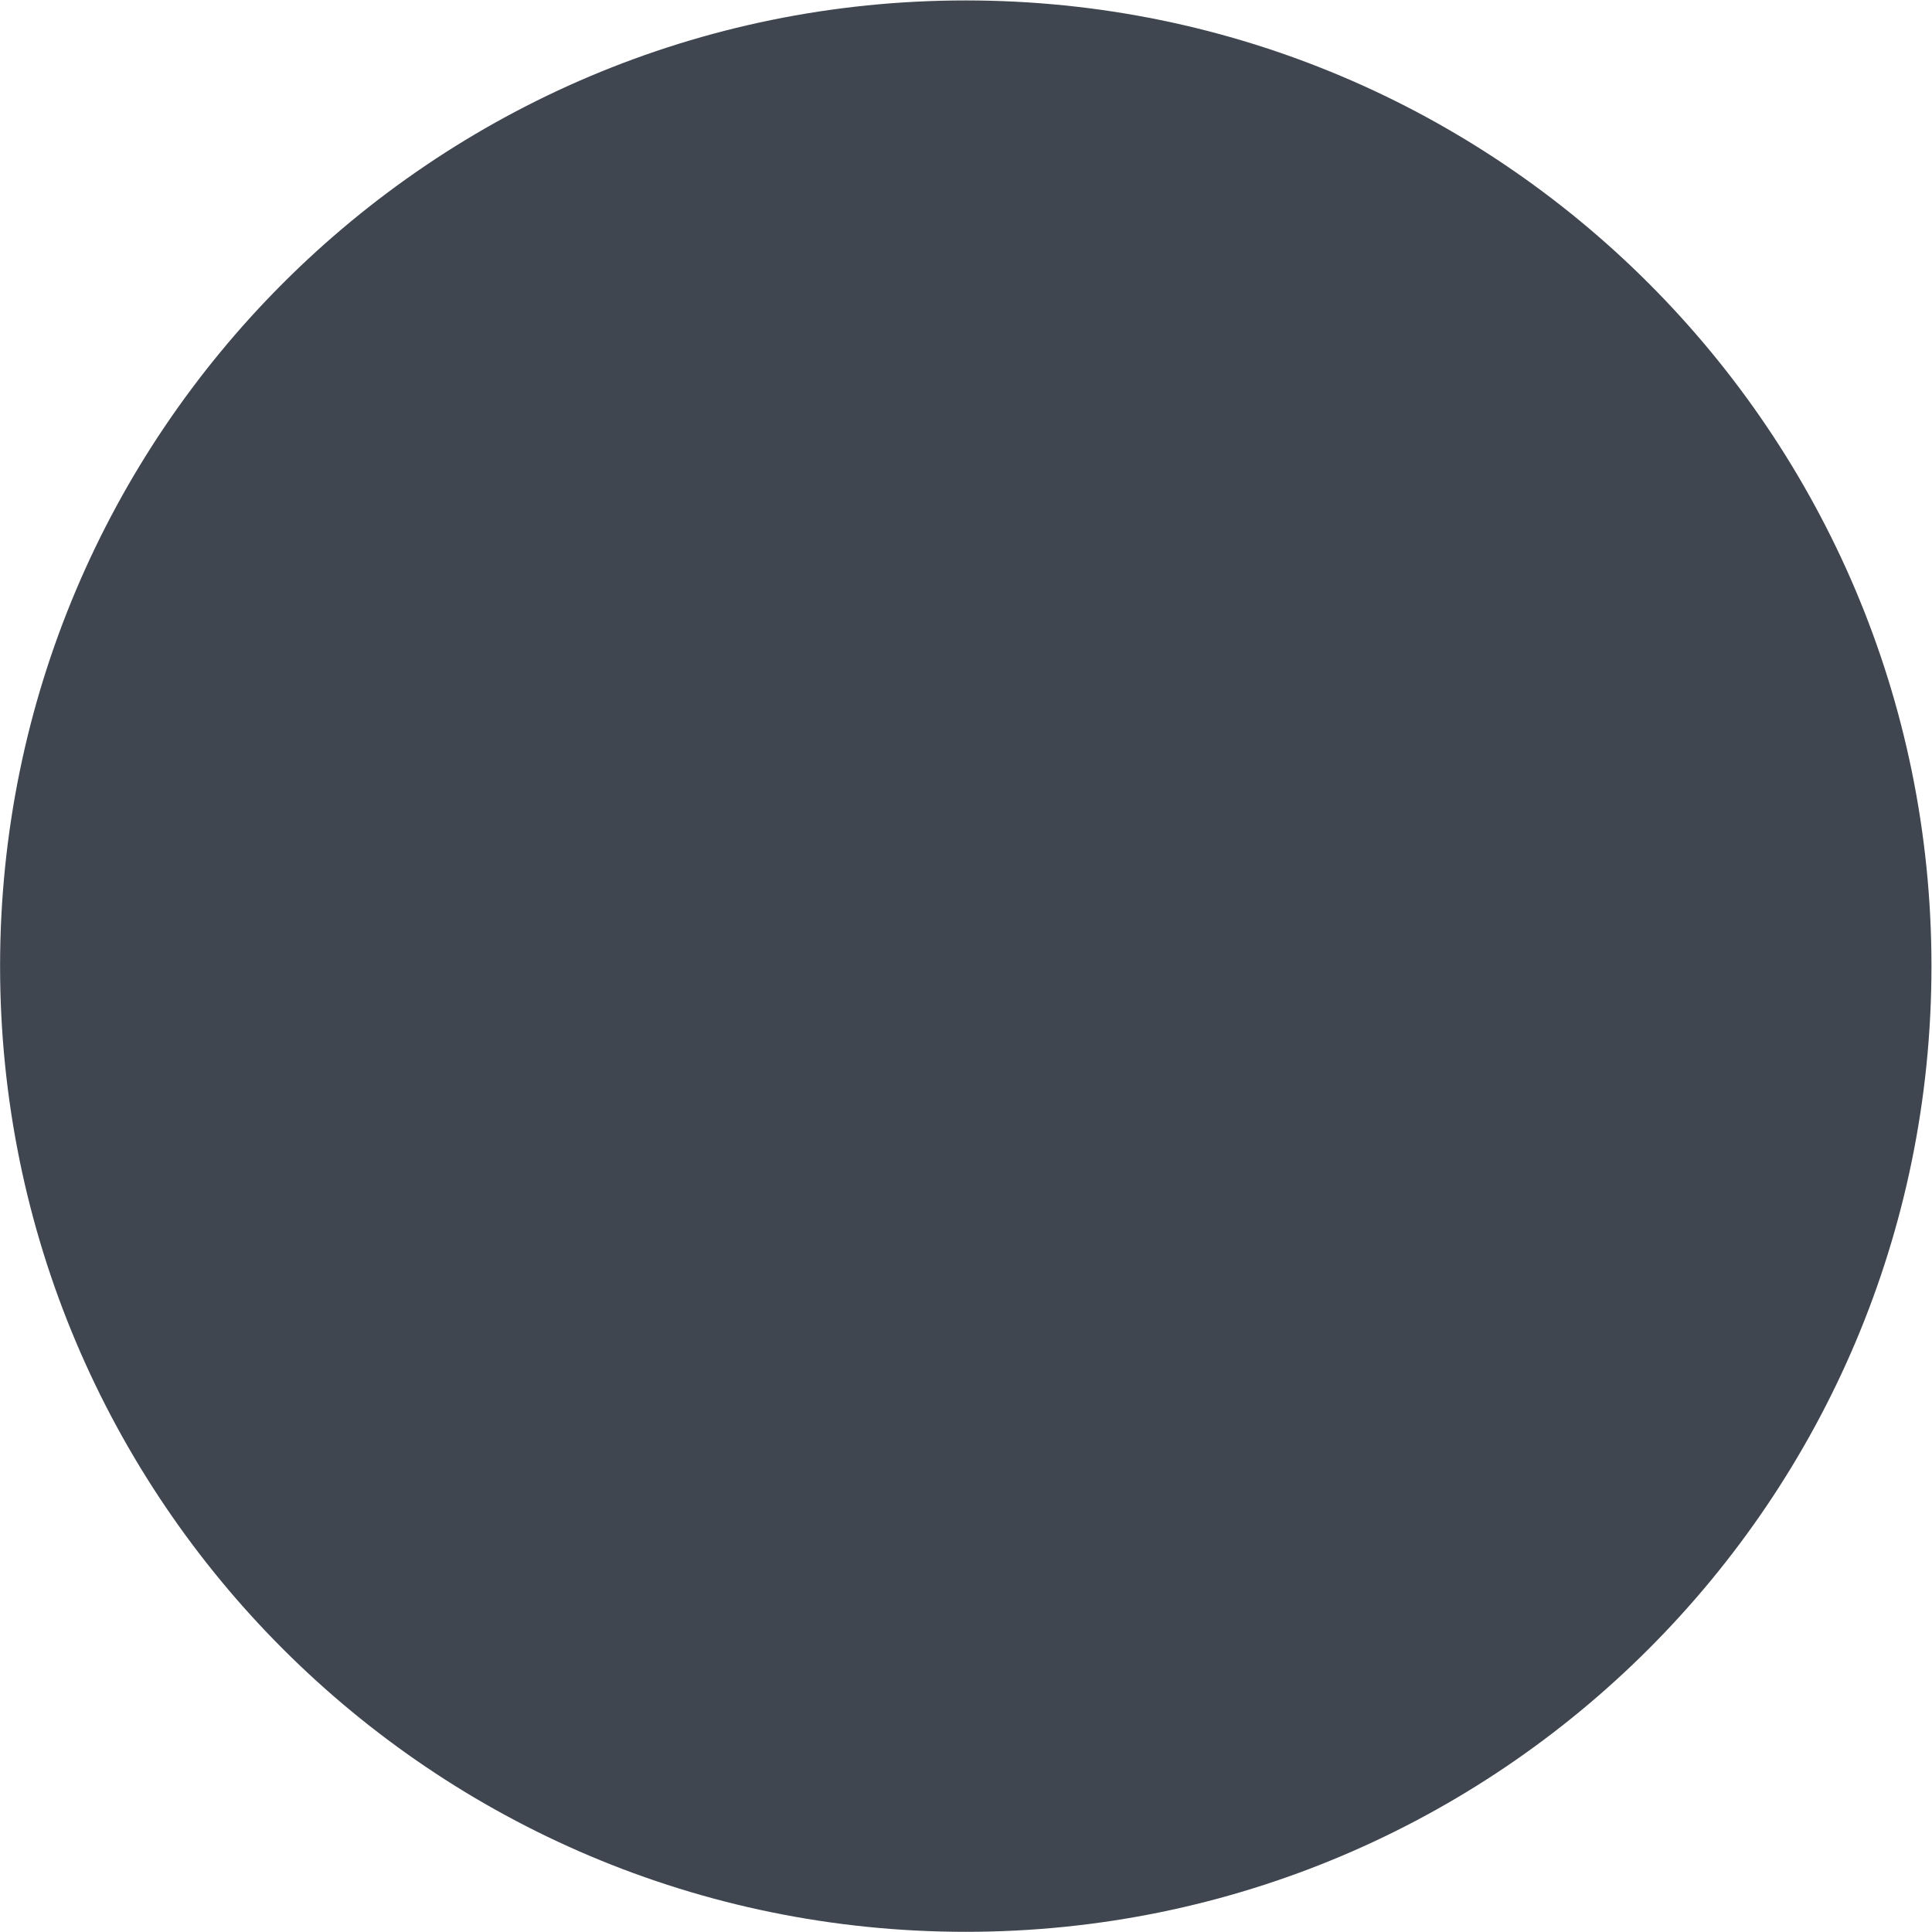
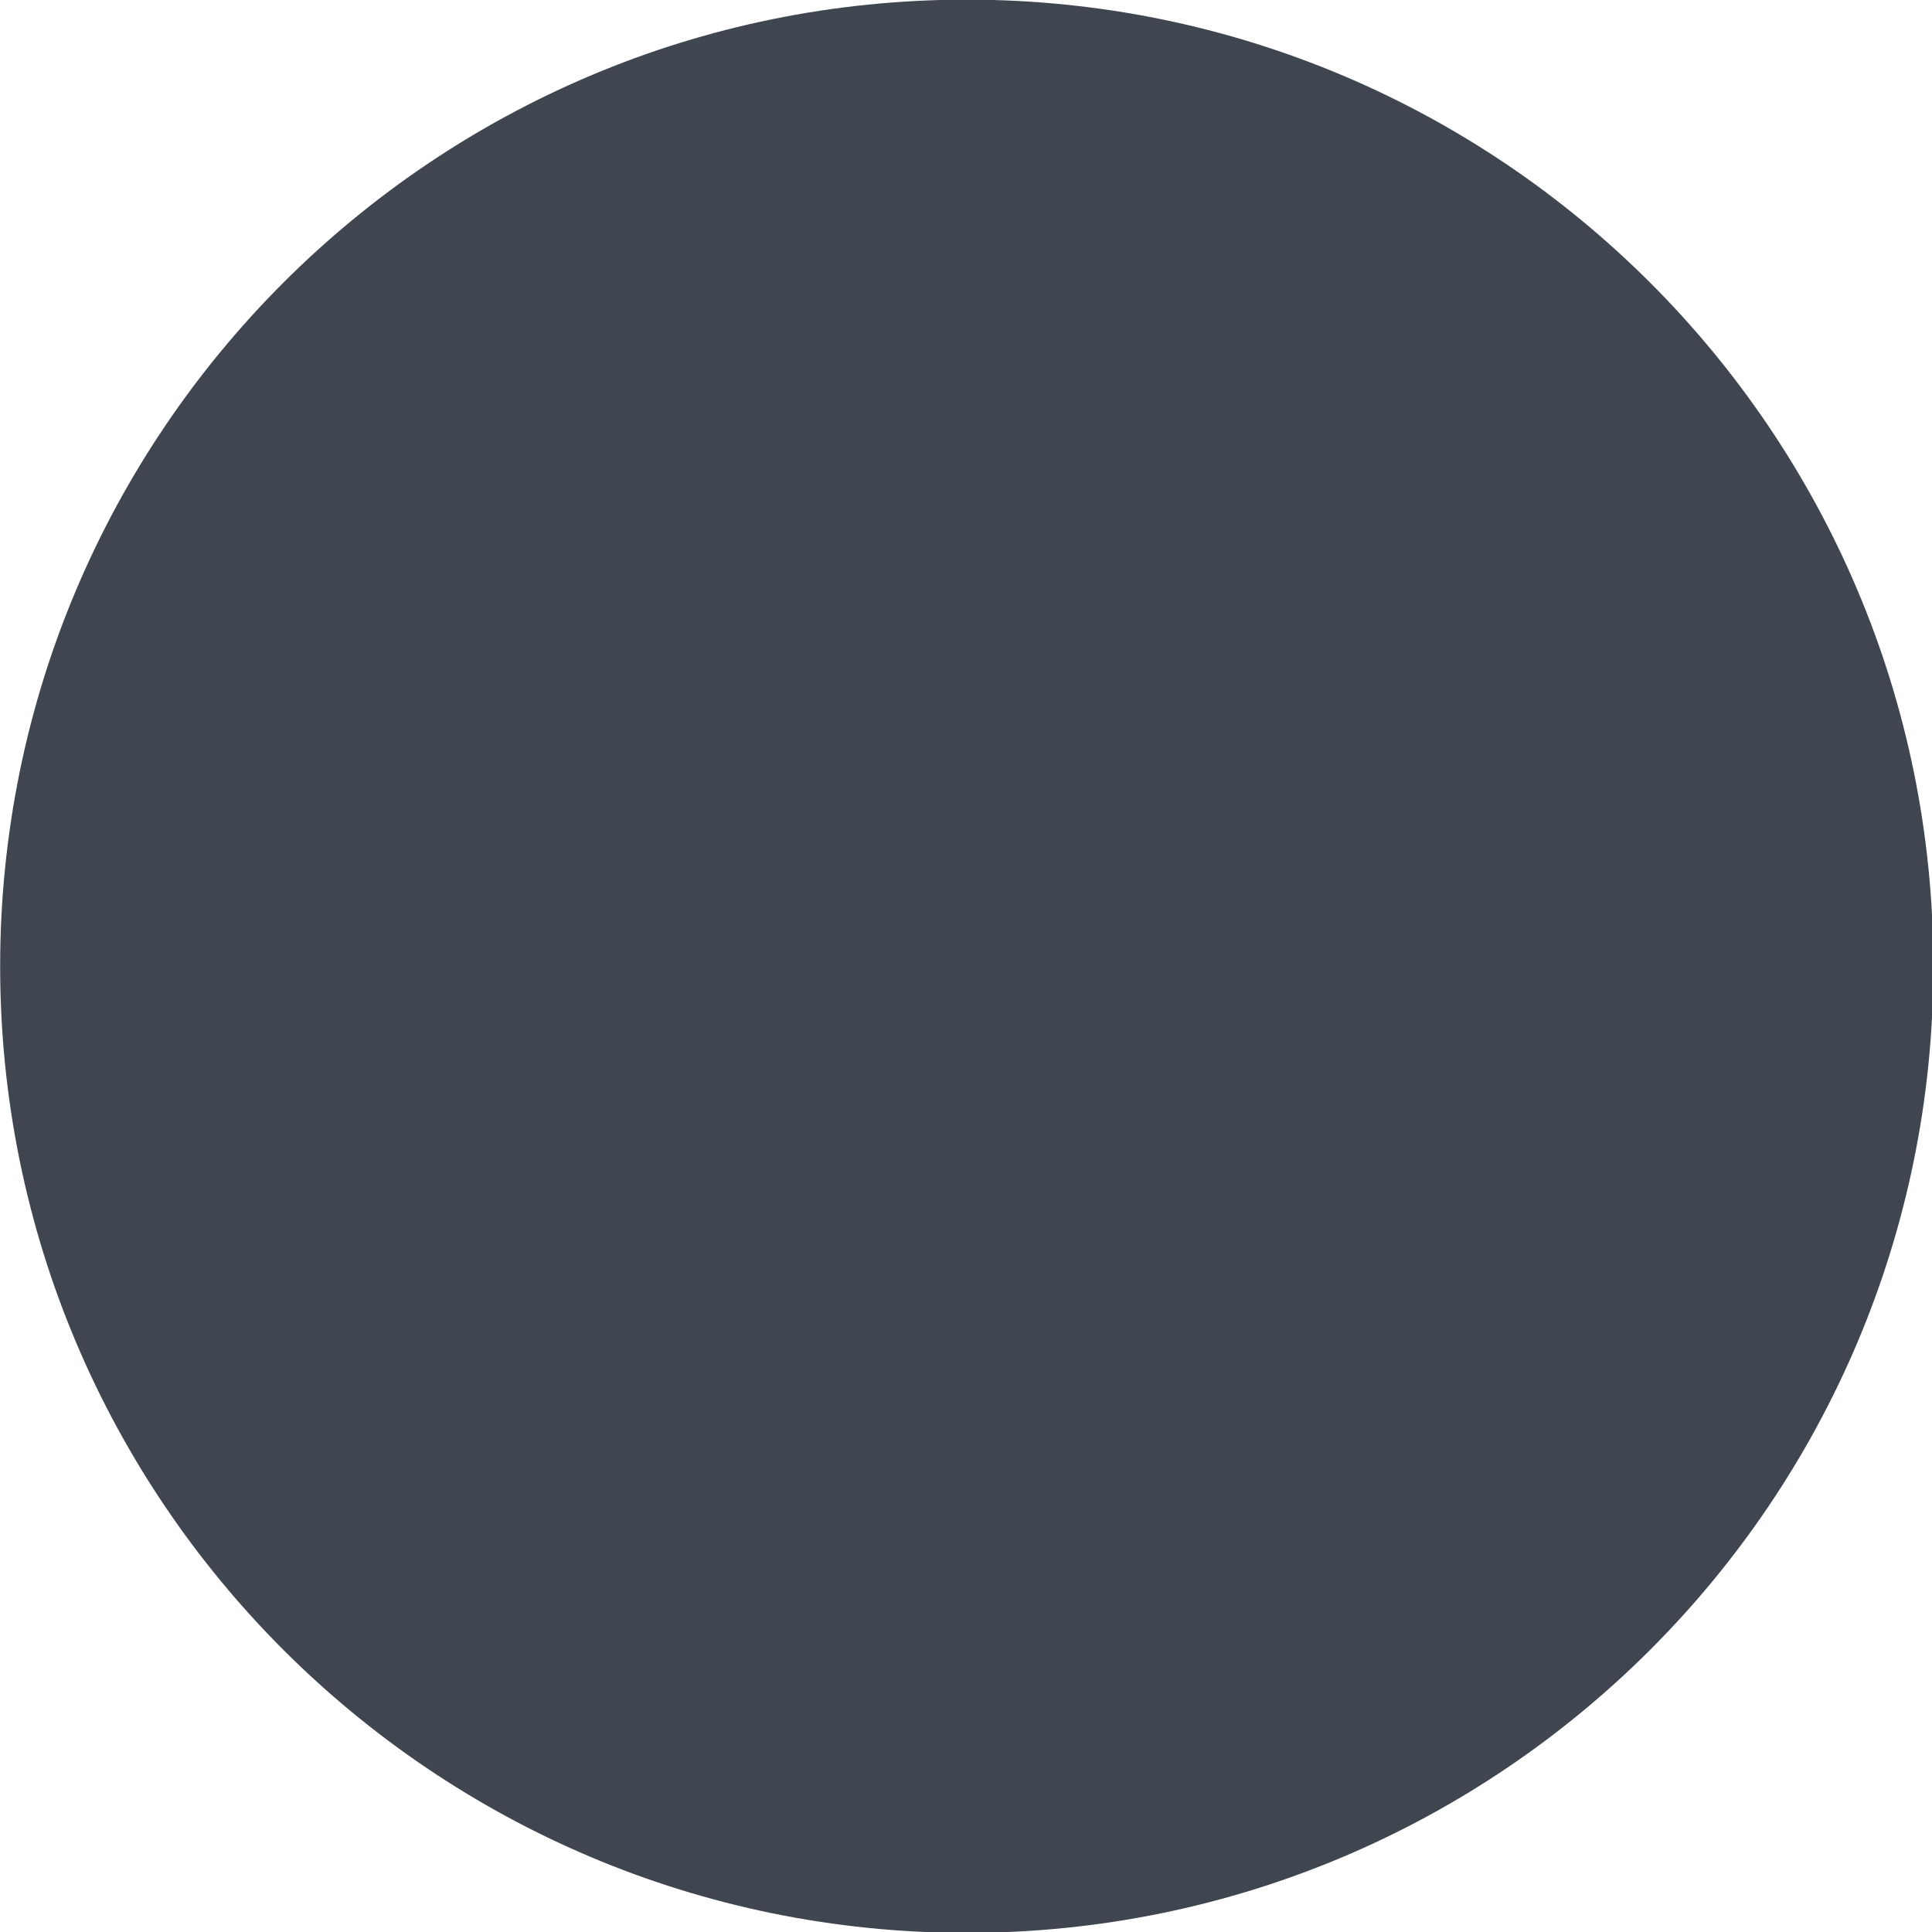
- <svg xmlns="http://www.w3.org/2000/svg" width="3.175mm" height="3.175mm" viewBox="0 0 3.175 3.175" version="1.1" id="svg1">
+ <svg xmlns="http://www.w3.org/2000/svg" width="1.587mm" height="1.587mm" viewBox="0 0 1.587 1.587" version="1.1" id="svg1">
  <defs id="defs1" />
-   <g id="layer1" transform="translate(-89.87087,-67.09129)">
-     <circle style="fill:#3f4650;fill-opacity:1;stroke:none;stroke-width:0" id="path1" cx="91.458" cy="68.679" r="1.587" />
+   <g id="layer1" transform="translate(-89.87088,-67.09129)">
+     <circle style="fill:#3f4650;fill-opacity:1;stroke:none;stroke-width:0" id="path1" cx="90.665" cy="67.885" r="0.794" />
  </g>
</svg>
